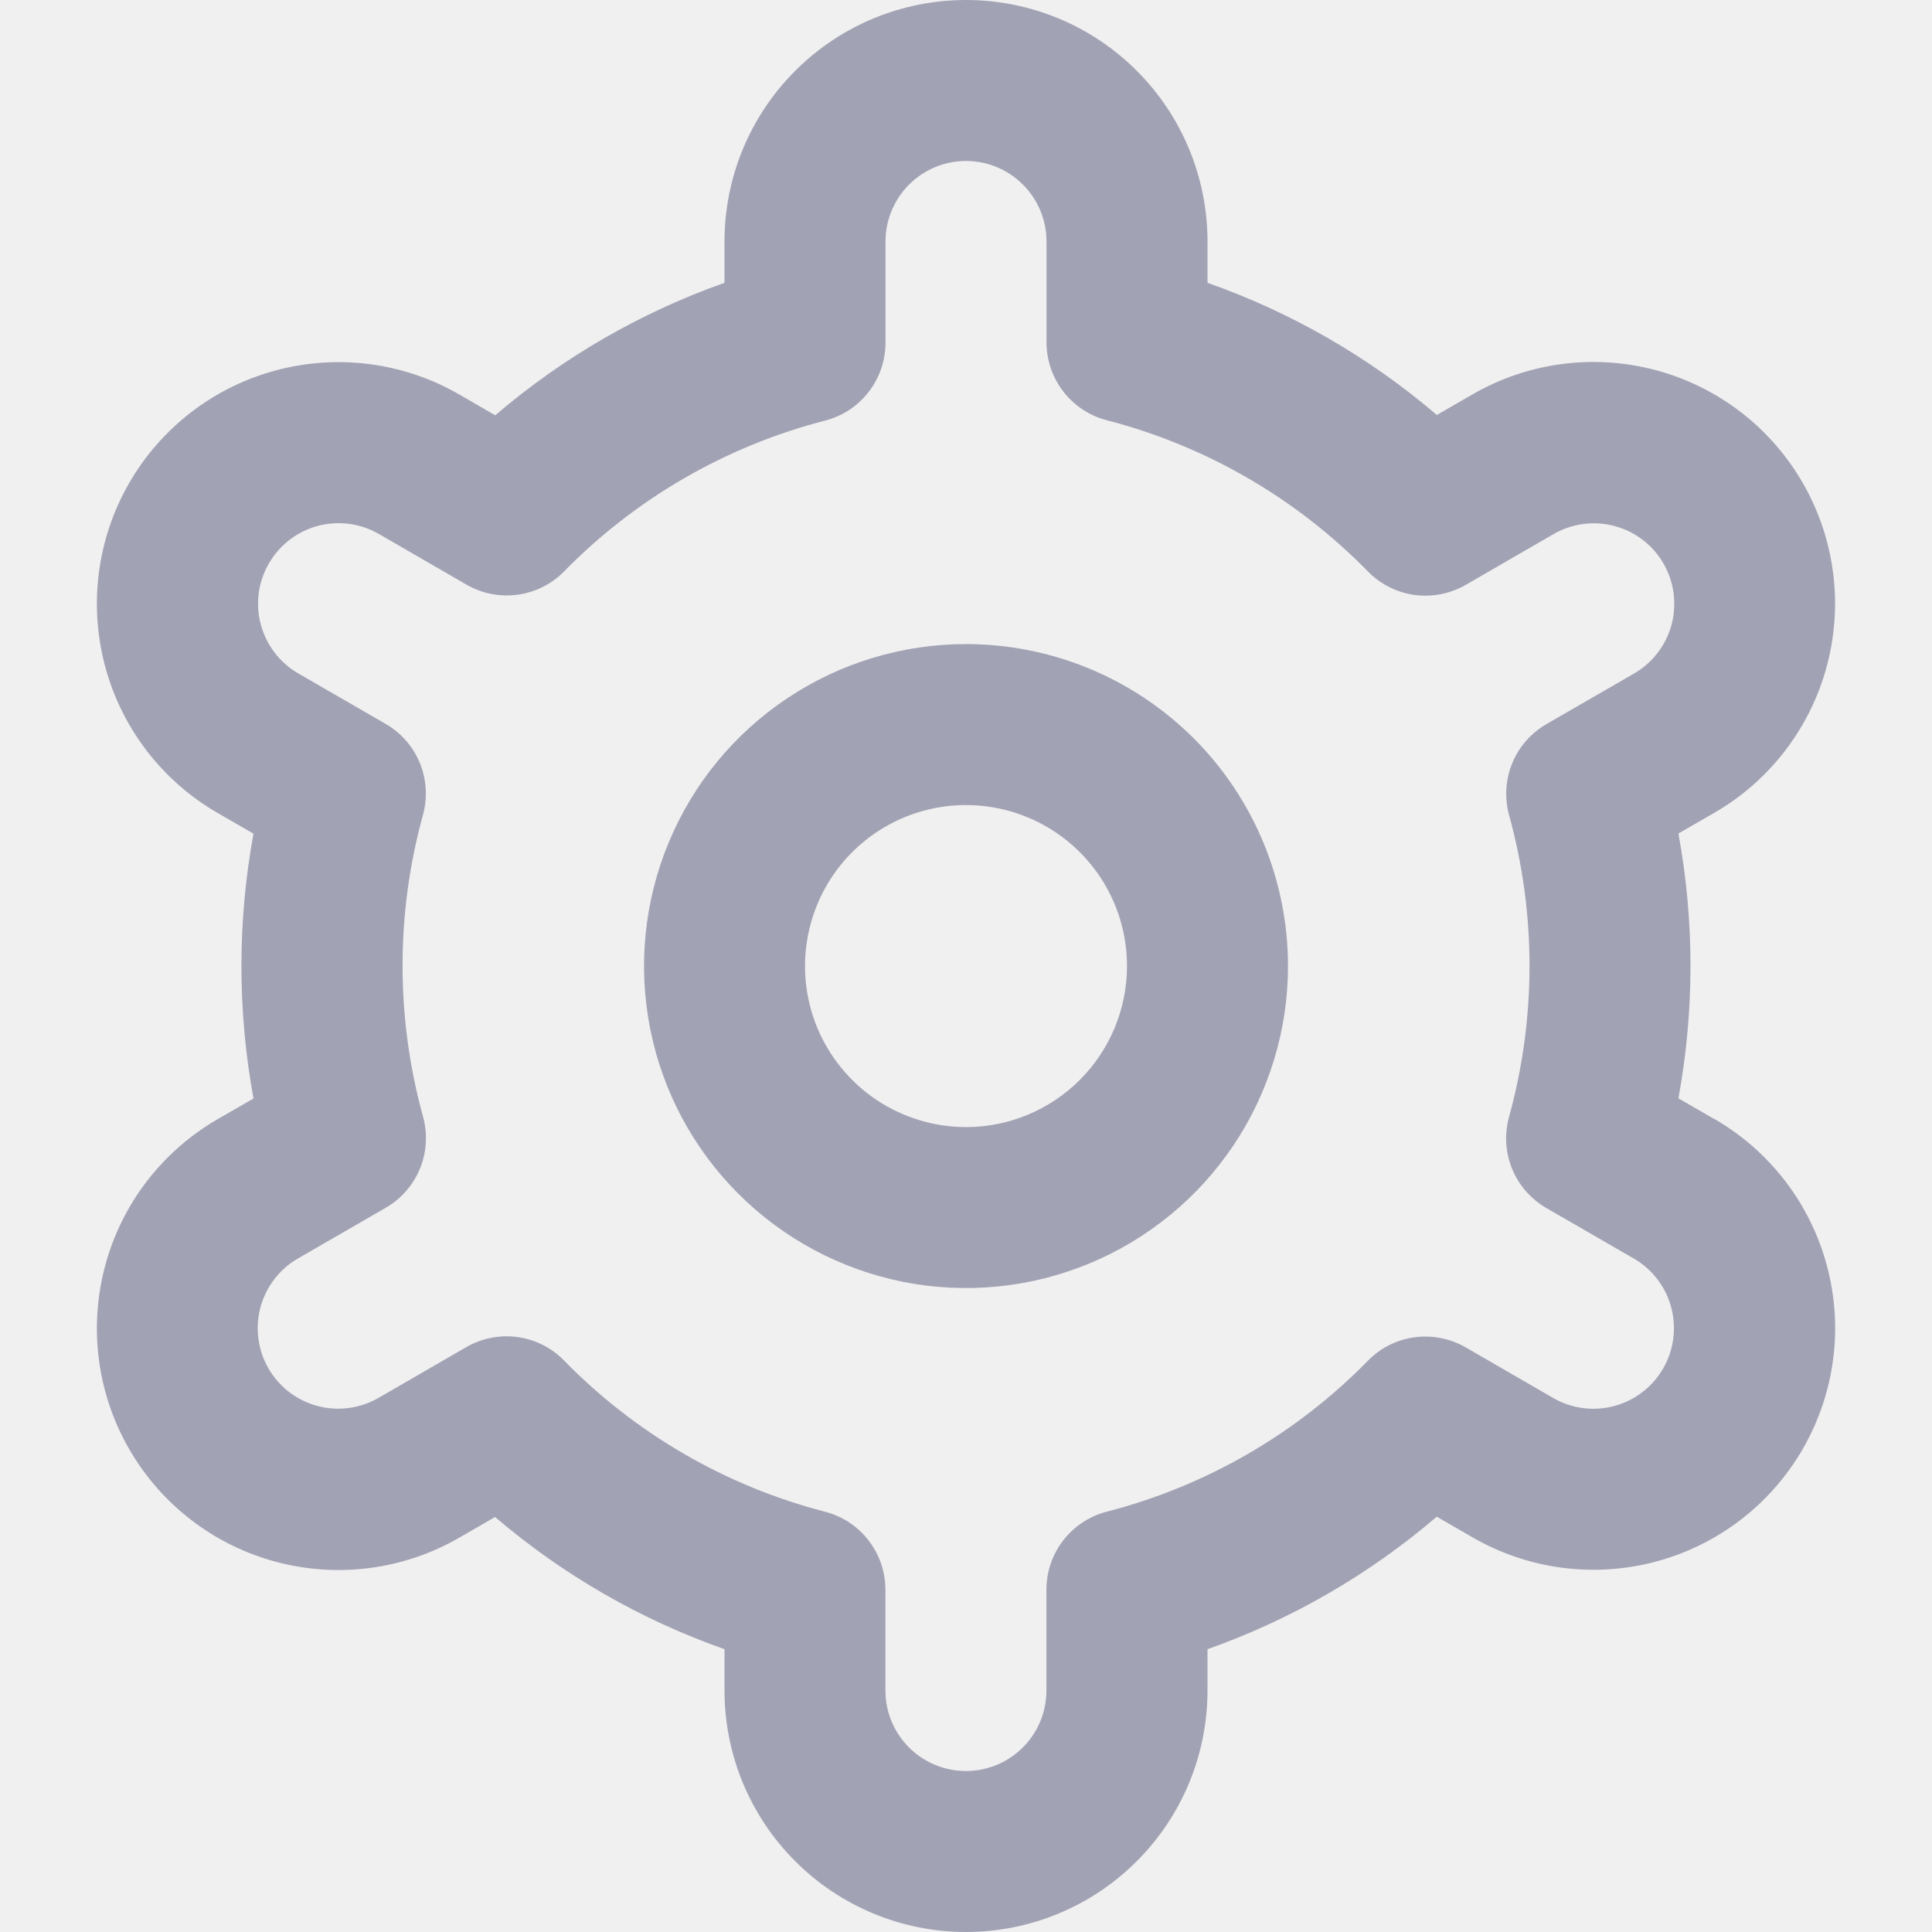
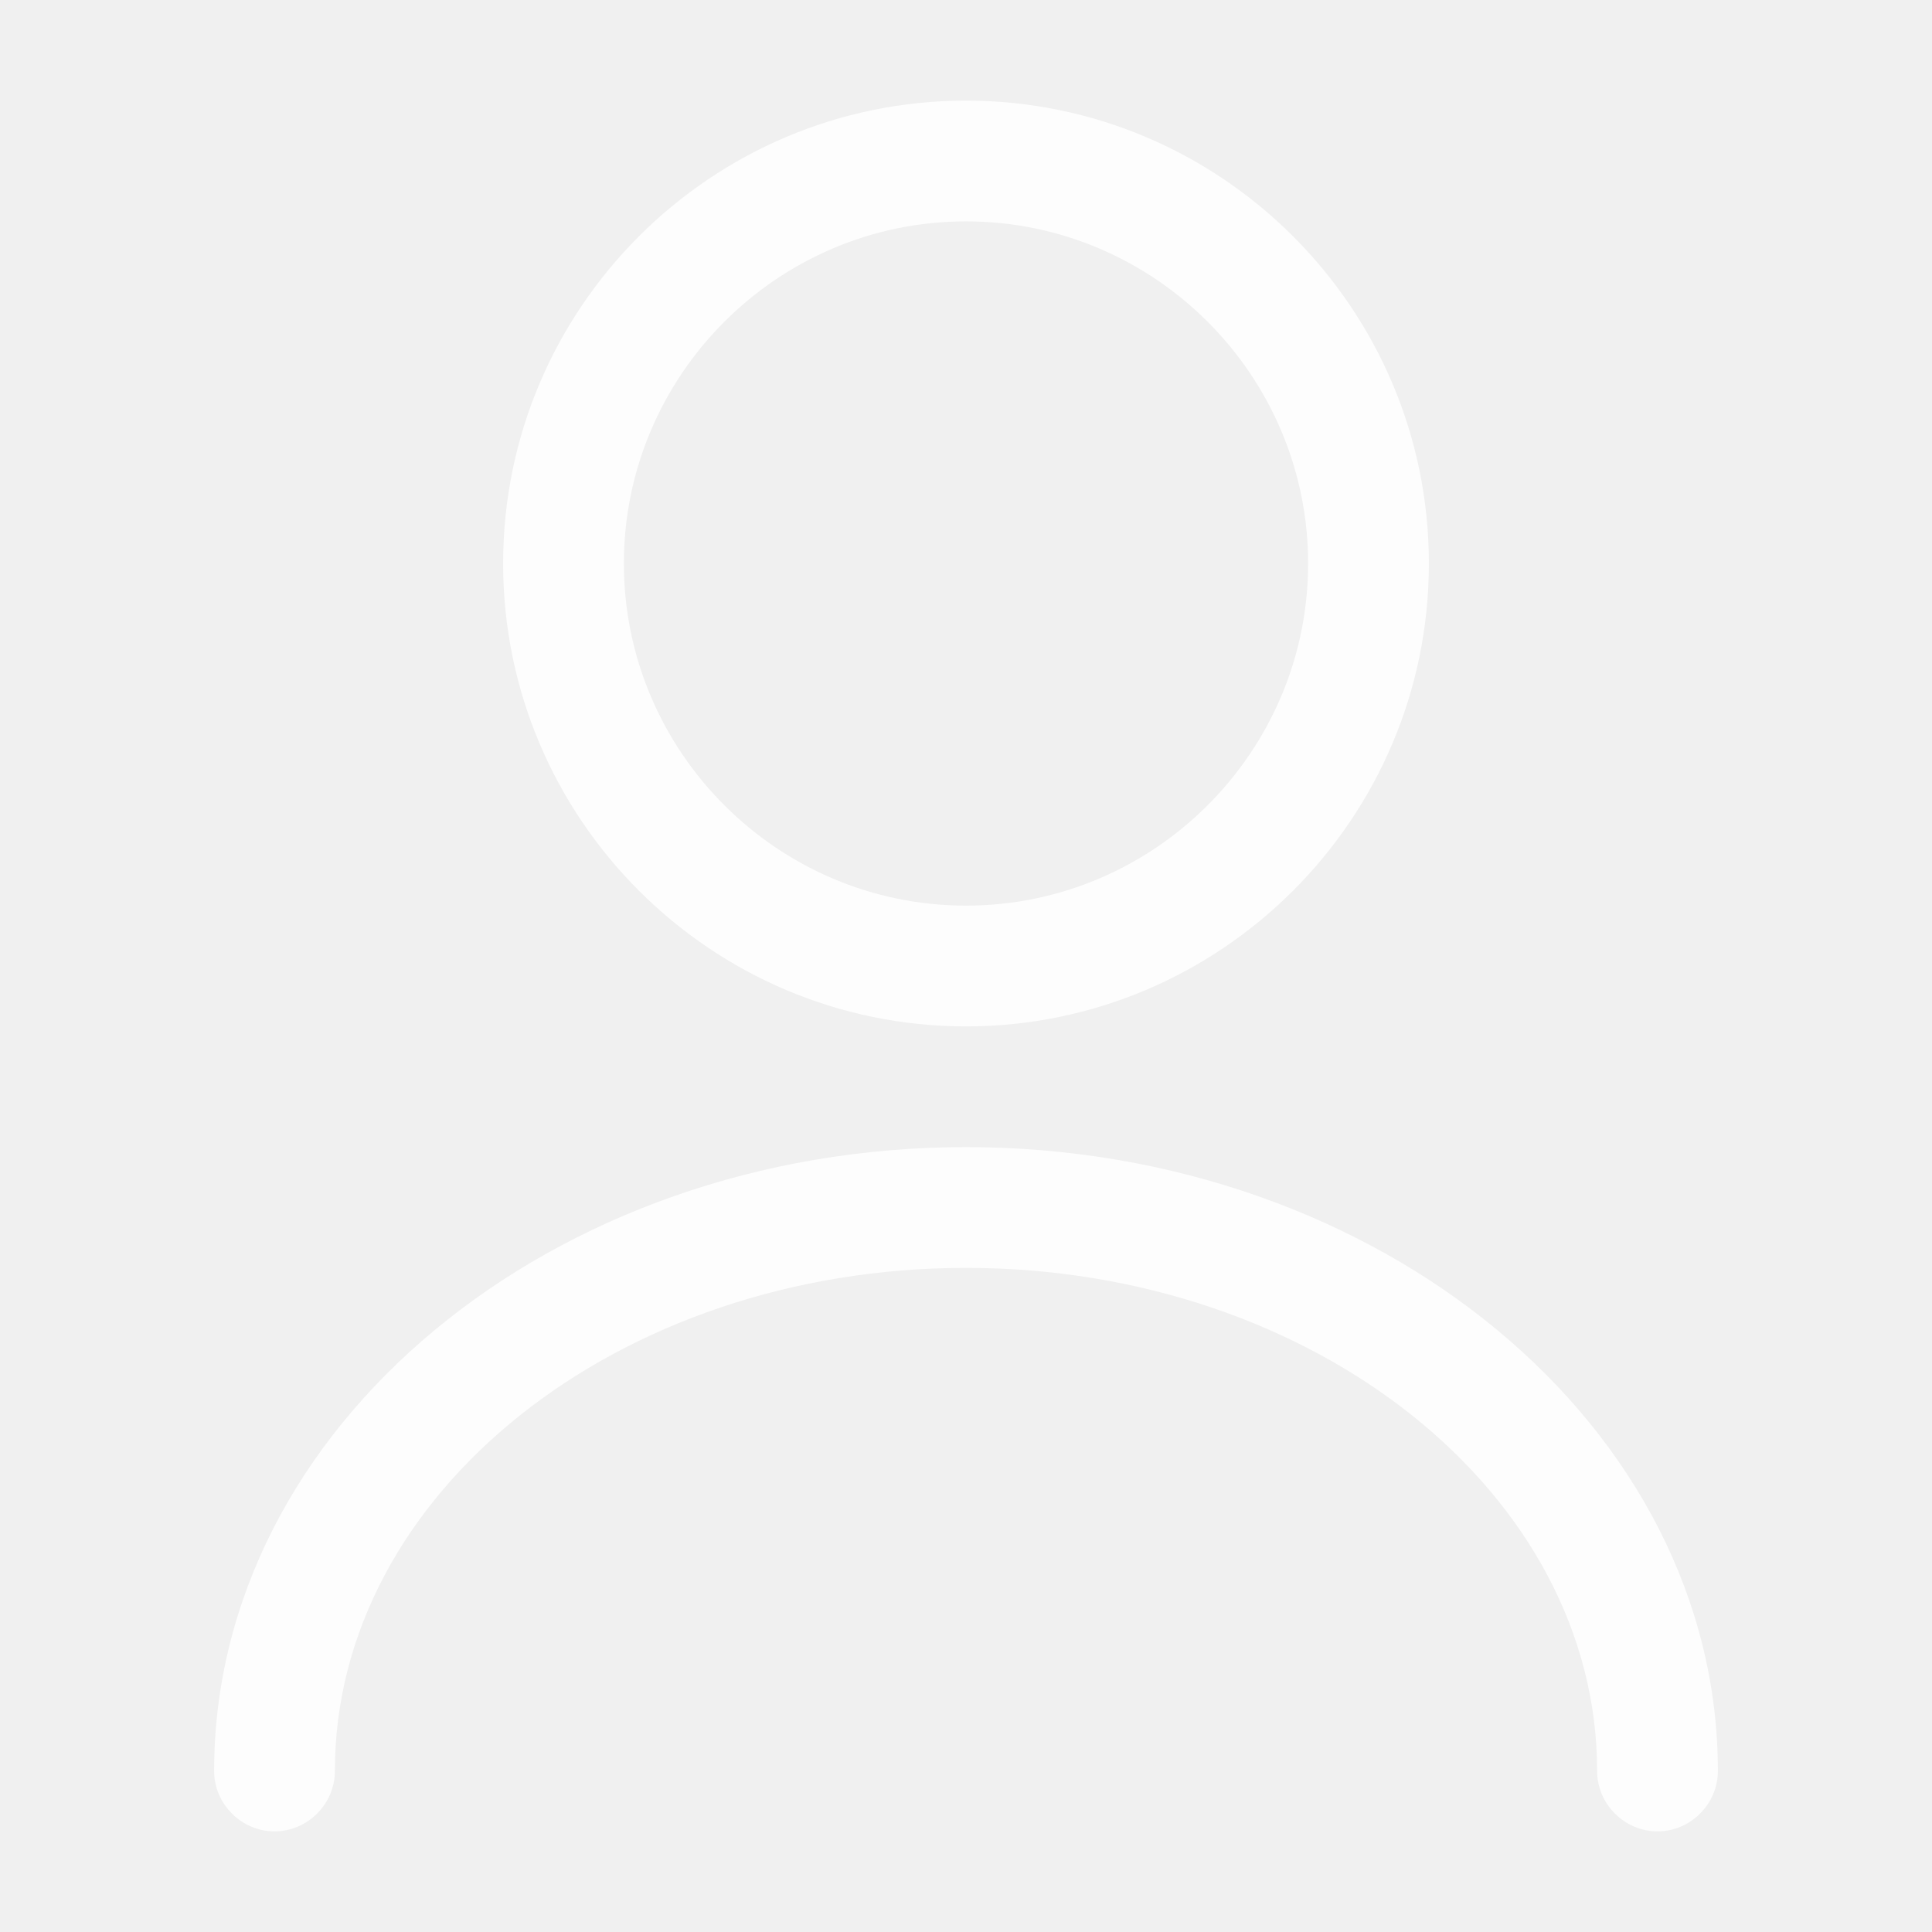
<svg xmlns="http://www.w3.org/2000/svg" width="24" height="24" viewBox="0 0 24 24" fill="none">
-   <g clip-path="url(#clip0_42_2082)">
-     <path d="M12 8.001C11.209 8.001 10.436 8.235 9.778 8.675C9.12 9.114 8.607 9.739 8.305 10.47C8.002 11.201 7.923 12.005 8.077 12.781C8.231 13.557 8.612 14.27 9.172 14.829C9.731 15.388 10.444 15.769 11.22 15.924C11.996 16.078 12.8 15.999 13.531 15.696C14.262 15.393 14.886 14.881 15.326 14.223C15.765 13.565 16 12.792 16 12.001C16 10.94 15.579 9.922 14.829 9.172C14.078 8.422 13.061 8.001 12 8.001ZM12 14.001C11.605 14.001 11.218 13.883 10.889 13.664C10.56 13.444 10.304 13.131 10.152 12.766C10.001 12.4 9.961 11.998 10.039 11.61C10.116 11.223 10.306 10.866 10.586 10.586C10.866 10.307 11.222 10.116 11.61 10.039C11.998 9.962 12.4 10.002 12.765 10.153C13.131 10.304 13.443 10.561 13.663 10.889C13.883 11.218 14 11.605 14 12.001C14 12.531 13.789 13.04 13.414 13.415C13.039 13.79 12.531 14.001 12 14.001Z" fill="#A2A2B5" />
-     <path d="M21.294 13.9L20.85 13.644C21.05 12.556 21.05 11.442 20.85 10.354L21.294 10.098C21.636 9.901 21.935 9.639 22.175 9.326C22.415 9.013 22.591 8.657 22.693 8.276C22.795 7.895 22.822 7.498 22.77 7.107C22.719 6.716 22.591 6.339 22.394 5.998C22.197 5.657 21.935 5.357 21.622 5.117C21.309 4.877 20.953 4.701 20.572 4.599C20.191 4.497 19.794 4.471 19.403 4.522C19.012 4.573 18.636 4.701 18.294 4.898L17.849 5.155C17.009 4.437 16.043 3.88 15 3.513V3C15 2.204 14.684 1.441 14.121 0.879C13.559 0.316 12.796 0 12 0C11.204 0 10.441 0.316 9.879 0.879C9.316 1.441 9 2.204 9 3V3.513C7.957 3.882 6.992 4.44 6.152 5.159L5.705 4.9C5.015 4.502 4.196 4.395 3.427 4.601C2.658 4.807 2.003 5.31 1.605 6C1.207 6.69 1.1 7.509 1.306 8.278C1.512 9.047 2.015 9.702 2.705 10.1L3.149 10.356C2.949 11.444 2.949 12.558 3.149 13.646L2.705 13.902C2.015 14.3 1.512 14.955 1.306 15.724C1.1 16.493 1.207 17.312 1.605 18.002C2.003 18.692 2.658 19.195 3.427 19.401C4.196 19.607 5.015 19.5 5.705 19.102L6.15 18.845C6.991 19.563 7.957 20.12 9 20.487V21C9 21.796 9.316 22.559 9.879 23.121C10.441 23.684 11.204 24 12 24C12.796 24 13.559 23.684 14.121 23.121C14.684 22.559 15 21.796 15 21V20.487C16.043 20.118 17.008 19.56 17.848 18.841L18.295 19.099C18.985 19.497 19.804 19.604 20.573 19.398C21.342 19.192 21.997 18.689 22.395 17.999C22.793 17.309 22.901 16.49 22.694 15.721C22.488 14.952 21.985 14.297 21.295 13.899L21.294 13.9ZM18.746 10.124C19.085 11.351 19.085 12.647 18.746 13.874C18.687 14.088 18.7 14.315 18.784 14.52C18.868 14.725 19.018 14.896 19.21 15.007L20.294 15.633C20.524 15.766 20.692 15.984 20.76 16.24C20.829 16.497 20.793 16.77 20.66 17C20.528 17.229 20.309 17.397 20.053 17.466C19.797 17.535 19.524 17.499 19.294 17.366L18.208 16.738C18.016 16.627 17.792 16.583 17.572 16.612C17.352 16.642 17.148 16.744 16.993 16.903C16.103 17.812 14.982 18.46 13.75 18.778C13.535 18.833 13.345 18.959 13.209 19.134C13.073 19.309 12.999 19.525 12.999 19.747V21C12.999 21.265 12.894 21.52 12.706 21.707C12.519 21.895 12.264 22 11.999 22C11.734 22 11.479 21.895 11.292 21.707C11.104 21.52 10.999 21.265 10.999 21V19.748C10.999 19.526 10.925 19.31 10.789 19.135C10.653 18.959 10.463 18.834 10.248 18.779C9.016 18.46 7.895 17.81 7.006 16.9C6.851 16.741 6.647 16.639 6.427 16.609C6.207 16.58 5.983 16.624 5.791 16.735L4.707 17.362C4.593 17.429 4.467 17.472 4.337 17.49C4.206 17.508 4.073 17.5 3.946 17.466C3.818 17.432 3.699 17.374 3.594 17.294C3.489 17.214 3.401 17.113 3.335 16.999C3.269 16.885 3.227 16.759 3.21 16.628C3.193 16.497 3.202 16.365 3.236 16.237C3.271 16.11 3.33 15.991 3.411 15.887C3.492 15.782 3.592 15.695 3.707 15.63L4.791 15.004C4.983 14.893 5.133 14.722 5.217 14.517C5.301 14.312 5.314 14.085 5.255 13.871C4.916 12.644 4.916 11.348 5.255 10.121C5.313 9.908 5.299 9.682 5.215 9.477C5.131 9.273 4.981 9.102 4.79 8.992L3.706 8.366C3.476 8.233 3.309 8.015 3.24 7.759C3.171 7.502 3.207 7.229 3.34 7C3.472 6.77 3.691 6.602 3.947 6.533C4.203 6.465 4.476 6.5 4.706 6.633L5.792 7.261C5.984 7.373 6.207 7.417 6.427 7.388C6.646 7.359 6.85 7.258 7.006 7.1C7.896 6.191 9.017 5.543 10.249 5.225C10.465 5.17 10.656 5.044 10.792 4.867C10.928 4.691 11.001 4.475 11 4.252V3C11 2.735 11.105 2.48 11.293 2.293C11.48 2.105 11.735 2 12 2C12.265 2 12.52 2.105 12.707 2.293C12.895 2.48 13 2.735 13 3V4.252C13 4.474 13.074 4.69 13.21 4.865C13.346 5.041 13.536 5.166 13.751 5.221C14.983 5.54 16.104 6.19 16.994 7.1C17.149 7.258 17.353 7.361 17.573 7.391C17.793 7.42 18.017 7.376 18.209 7.265L19.293 6.638C19.407 6.571 19.533 6.528 19.663 6.51C19.794 6.492 19.927 6.5 20.054 6.534C20.182 6.568 20.302 6.626 20.406 6.706C20.511 6.786 20.599 6.886 20.665 7.001C20.731 7.115 20.773 7.241 20.79 7.372C20.807 7.503 20.798 7.635 20.764 7.763C20.729 7.89 20.67 8.009 20.589 8.113C20.508 8.218 20.408 8.305 20.293 8.37L19.209 8.996C19.018 9.107 18.869 9.277 18.785 9.482C18.702 9.686 18.688 9.912 18.746 10.125V10.124Z" fill="#A2A2B5" />
-   </g>
-   <defs>
-     <clipPath id="clip0_42_2082">
-       <rect width="24" height="24" fill="white" />
-     </clipPath>
-   </defs>
+   <path d="M12 12.75C8.83 12.75 6.25 10.17 6.25 7C6.25 3.83 8.83 1.25 12 1.25C15.17 1.25 17.75 3.83 17.75 7C17.75 10.17 15.17 12.75 12 12.75ZM12 2.75C9.66 2.75 7.75 4.66 7.75 7C7.75 9.34 9.66 11.25 12 11.25C14.34 11.25 16.25 9.34 16.25 7C16.25 4.66 14.34 2.75 12 2.75Z" fill="white" fill-opacity="0.87" />
+   <path d="M20.59 22.75C20.18 22.75 19.84 22.41 19.84 22C19.84 18.55 16.32 15.75 12 15.75C7.68 15.75 4.16 18.55 4.16 22C4.16 22.41 3.82 22.75 3.41 22.75C3 22.75 2.66 22.41 2.66 22C2.66 17.73 6.85 14.25 12 14.25C17.15 14.25 21.34 17.73 21.34 22C21.34 22.41 21 22.75 20.59 22.75Z" fill="white" fill-opacity="0.87" />
</svg>
